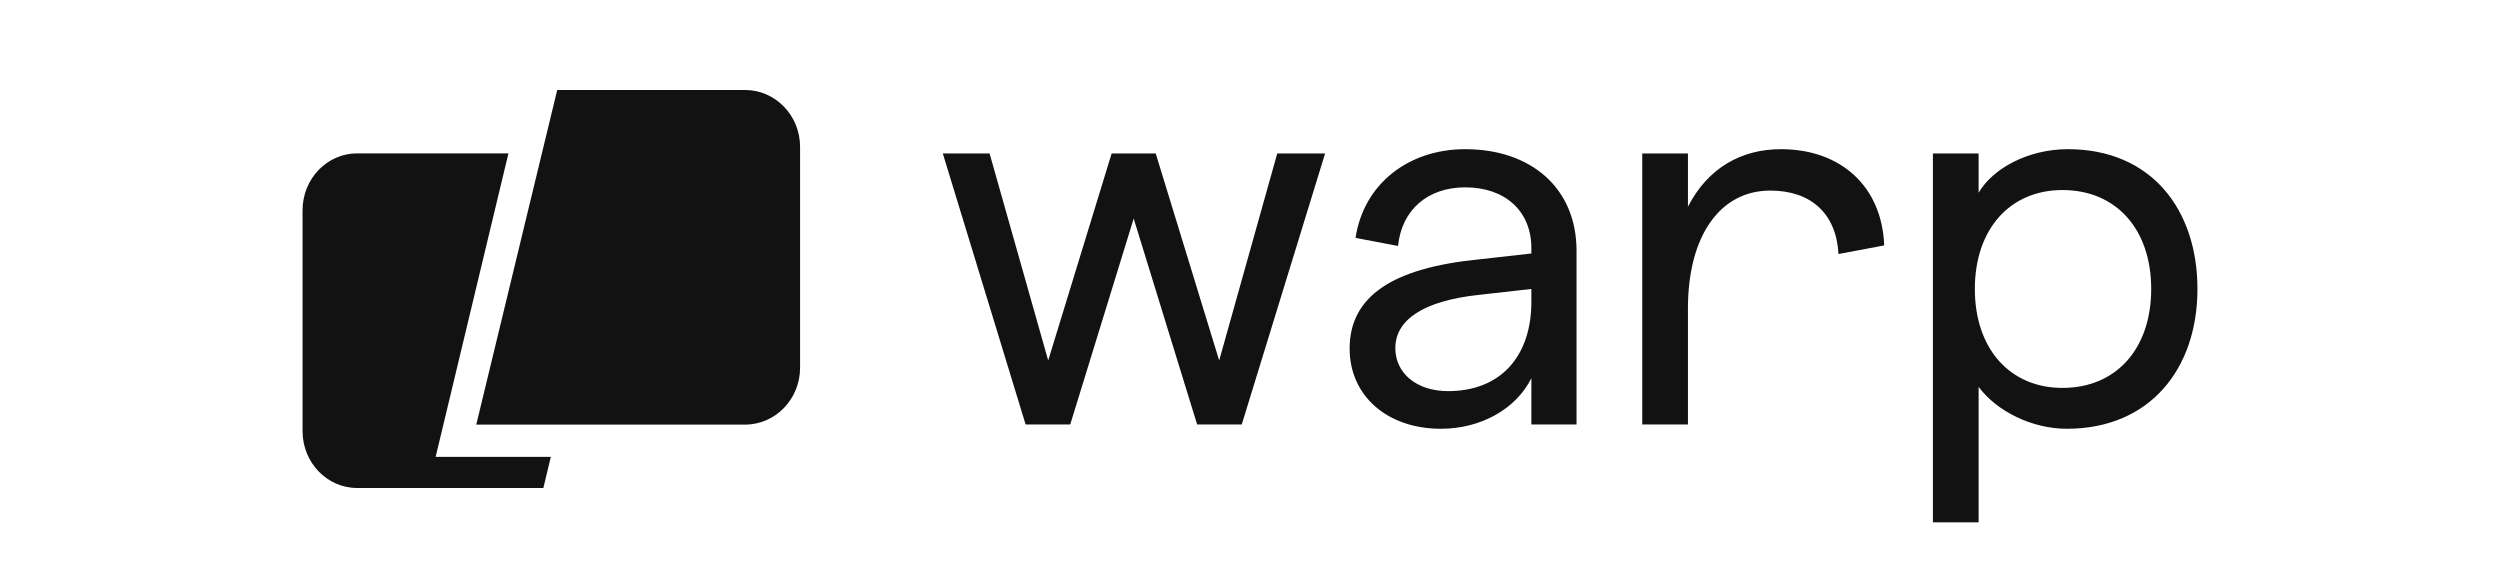
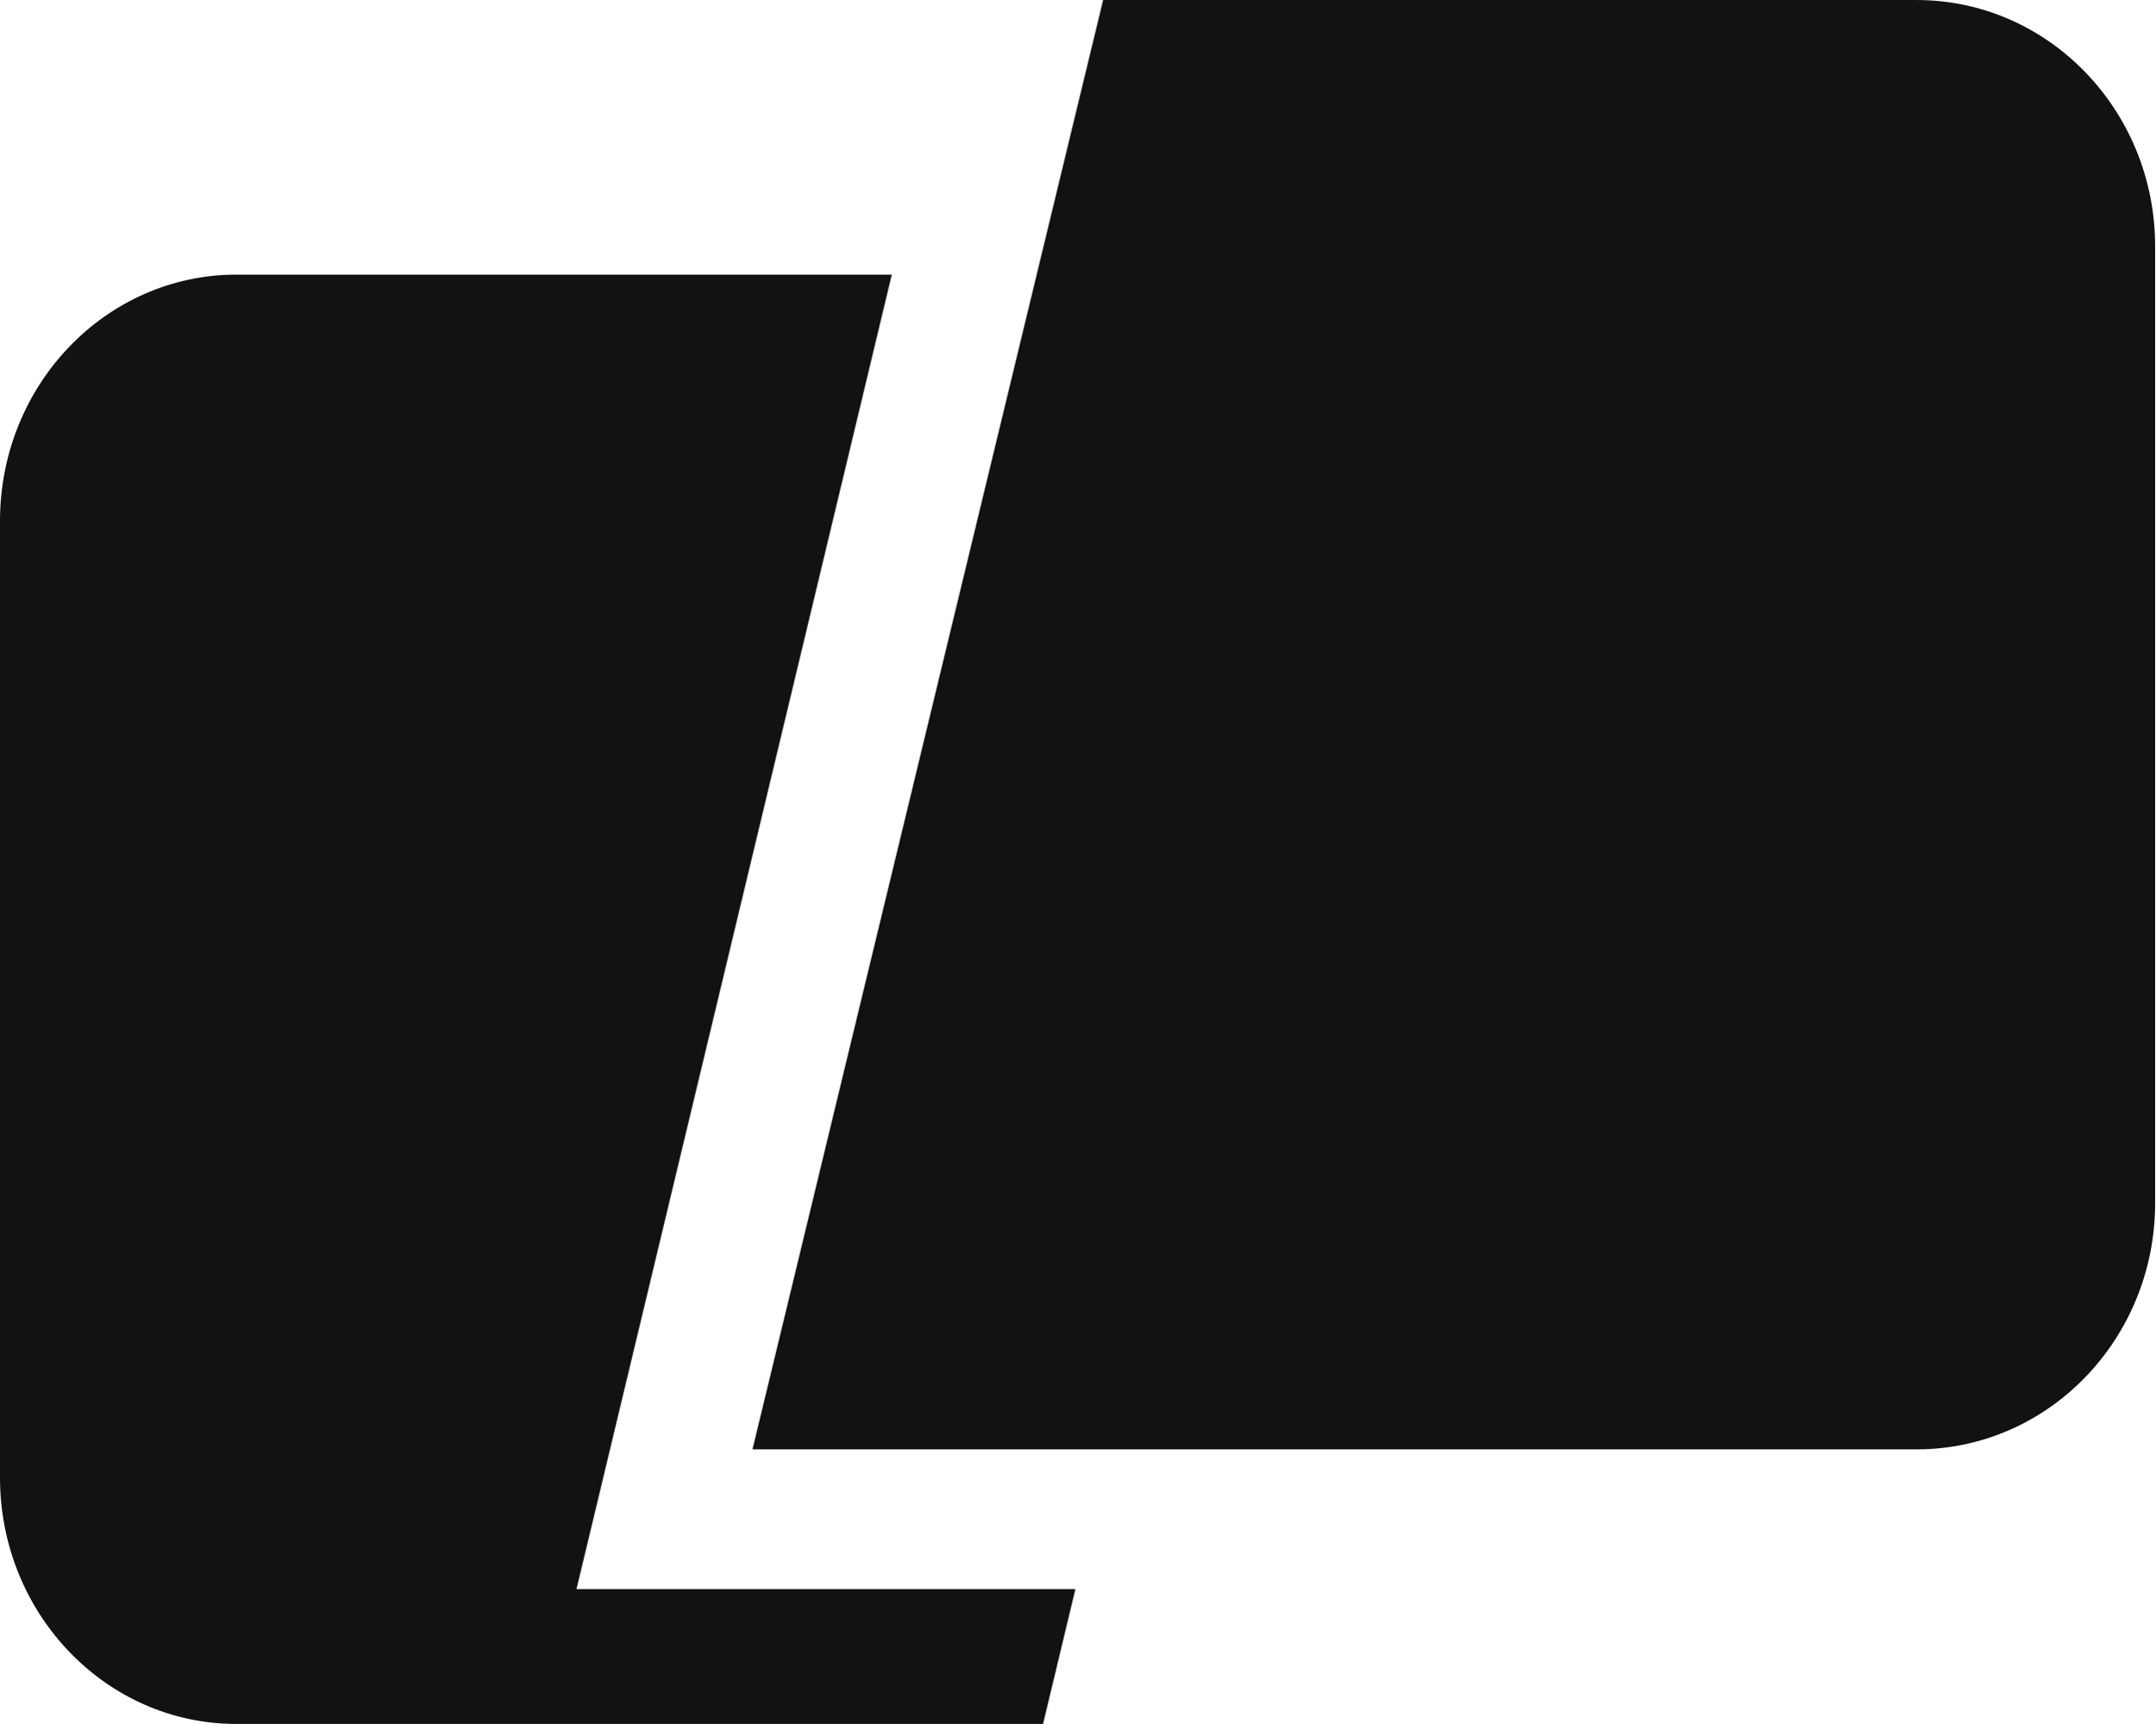
- <svg xmlns="http://www.w3.org/2000/svg" width="764" height="179" viewBox="0 0 764 179" fill="none">
+ <svg xmlns="http://www.w3.org/2000/svg" width="152.04" height="121.63" viewBox="92.461 27.5 152.044 121.63" fill="none">
  <path d="M170.286 27.5H227.682C236.973 27.5 244.505 35.283 244.505 44.884V112.374C244.505 121.975 236.973 129.758 227.682 129.758H145.546L170.286 27.5Z" fill="#121212" />
  <path d="M155.378 46.873H109.141C99.929 46.873 92.461 54.656 92.461 64.257V131.747C92.461 141.348 99.929 149.131 109.141 149.131H166.048L168.33 139.618H133.131L155.378 46.873Z" fill="#121212" />
-   <path d="M313.427 129.717L288.122 46.903H302.418L320.328 110.164L339.717 46.903H353.19L372.58 110.164L390.325 46.903H404.949L379.481 129.717H365.843L346.454 66.785L327.065 129.717H313.427ZM467.986 75.823C467.986 64.485 459.935 57.255 447.776 57.255C436.438 57.255 428.387 63.992 427.237 75.165L414.256 72.701C416.721 56.269 430.359 45.589 447.776 45.589C467.822 45.589 481.789 57.419 481.789 76.644V129.717H467.986V115.586C463.221 125.117 452.377 131.032 440.382 131.032C423.786 131.032 412.449 120.844 412.449 106.549C412.449 90.611 425.429 81.902 451.884 79.273L467.986 77.466V75.823ZM426.415 106.385C426.415 114.108 432.988 119.53 442.518 119.53C458.621 119.53 467.986 108.849 467.986 92.254V88.31L451.884 90.118C435.124 91.925 426.415 97.676 426.415 106.385ZM575.81 75.001L561.843 77.63C561.186 65.306 553.463 58.241 540.975 58.241C525.694 58.241 515.835 72.043 515.835 94.226V129.717H501.869V46.903H515.835V63.17C521.915 51.34 532.102 45.589 544.262 45.589C562.665 45.589 575.152 57.091 575.81 75.001ZM590.697 159.622V46.903H604.664V58.898C609.1 51.34 619.945 45.589 631.94 45.589C657.408 45.589 671.539 63.992 671.539 88.31C671.539 112.629 657.08 131.032 631.611 131.032C621.095 131.032 610.251 125.774 604.664 118.215V159.622H590.697ZM630.297 118.544C646.728 118.544 657.408 106.549 657.408 88.31C657.408 70.072 646.728 58.077 630.297 58.077C614.194 58.077 603.514 70.072 603.514 88.31C603.514 106.549 614.194 118.544 630.297 118.544Z" fill="#121212" />
</svg>
